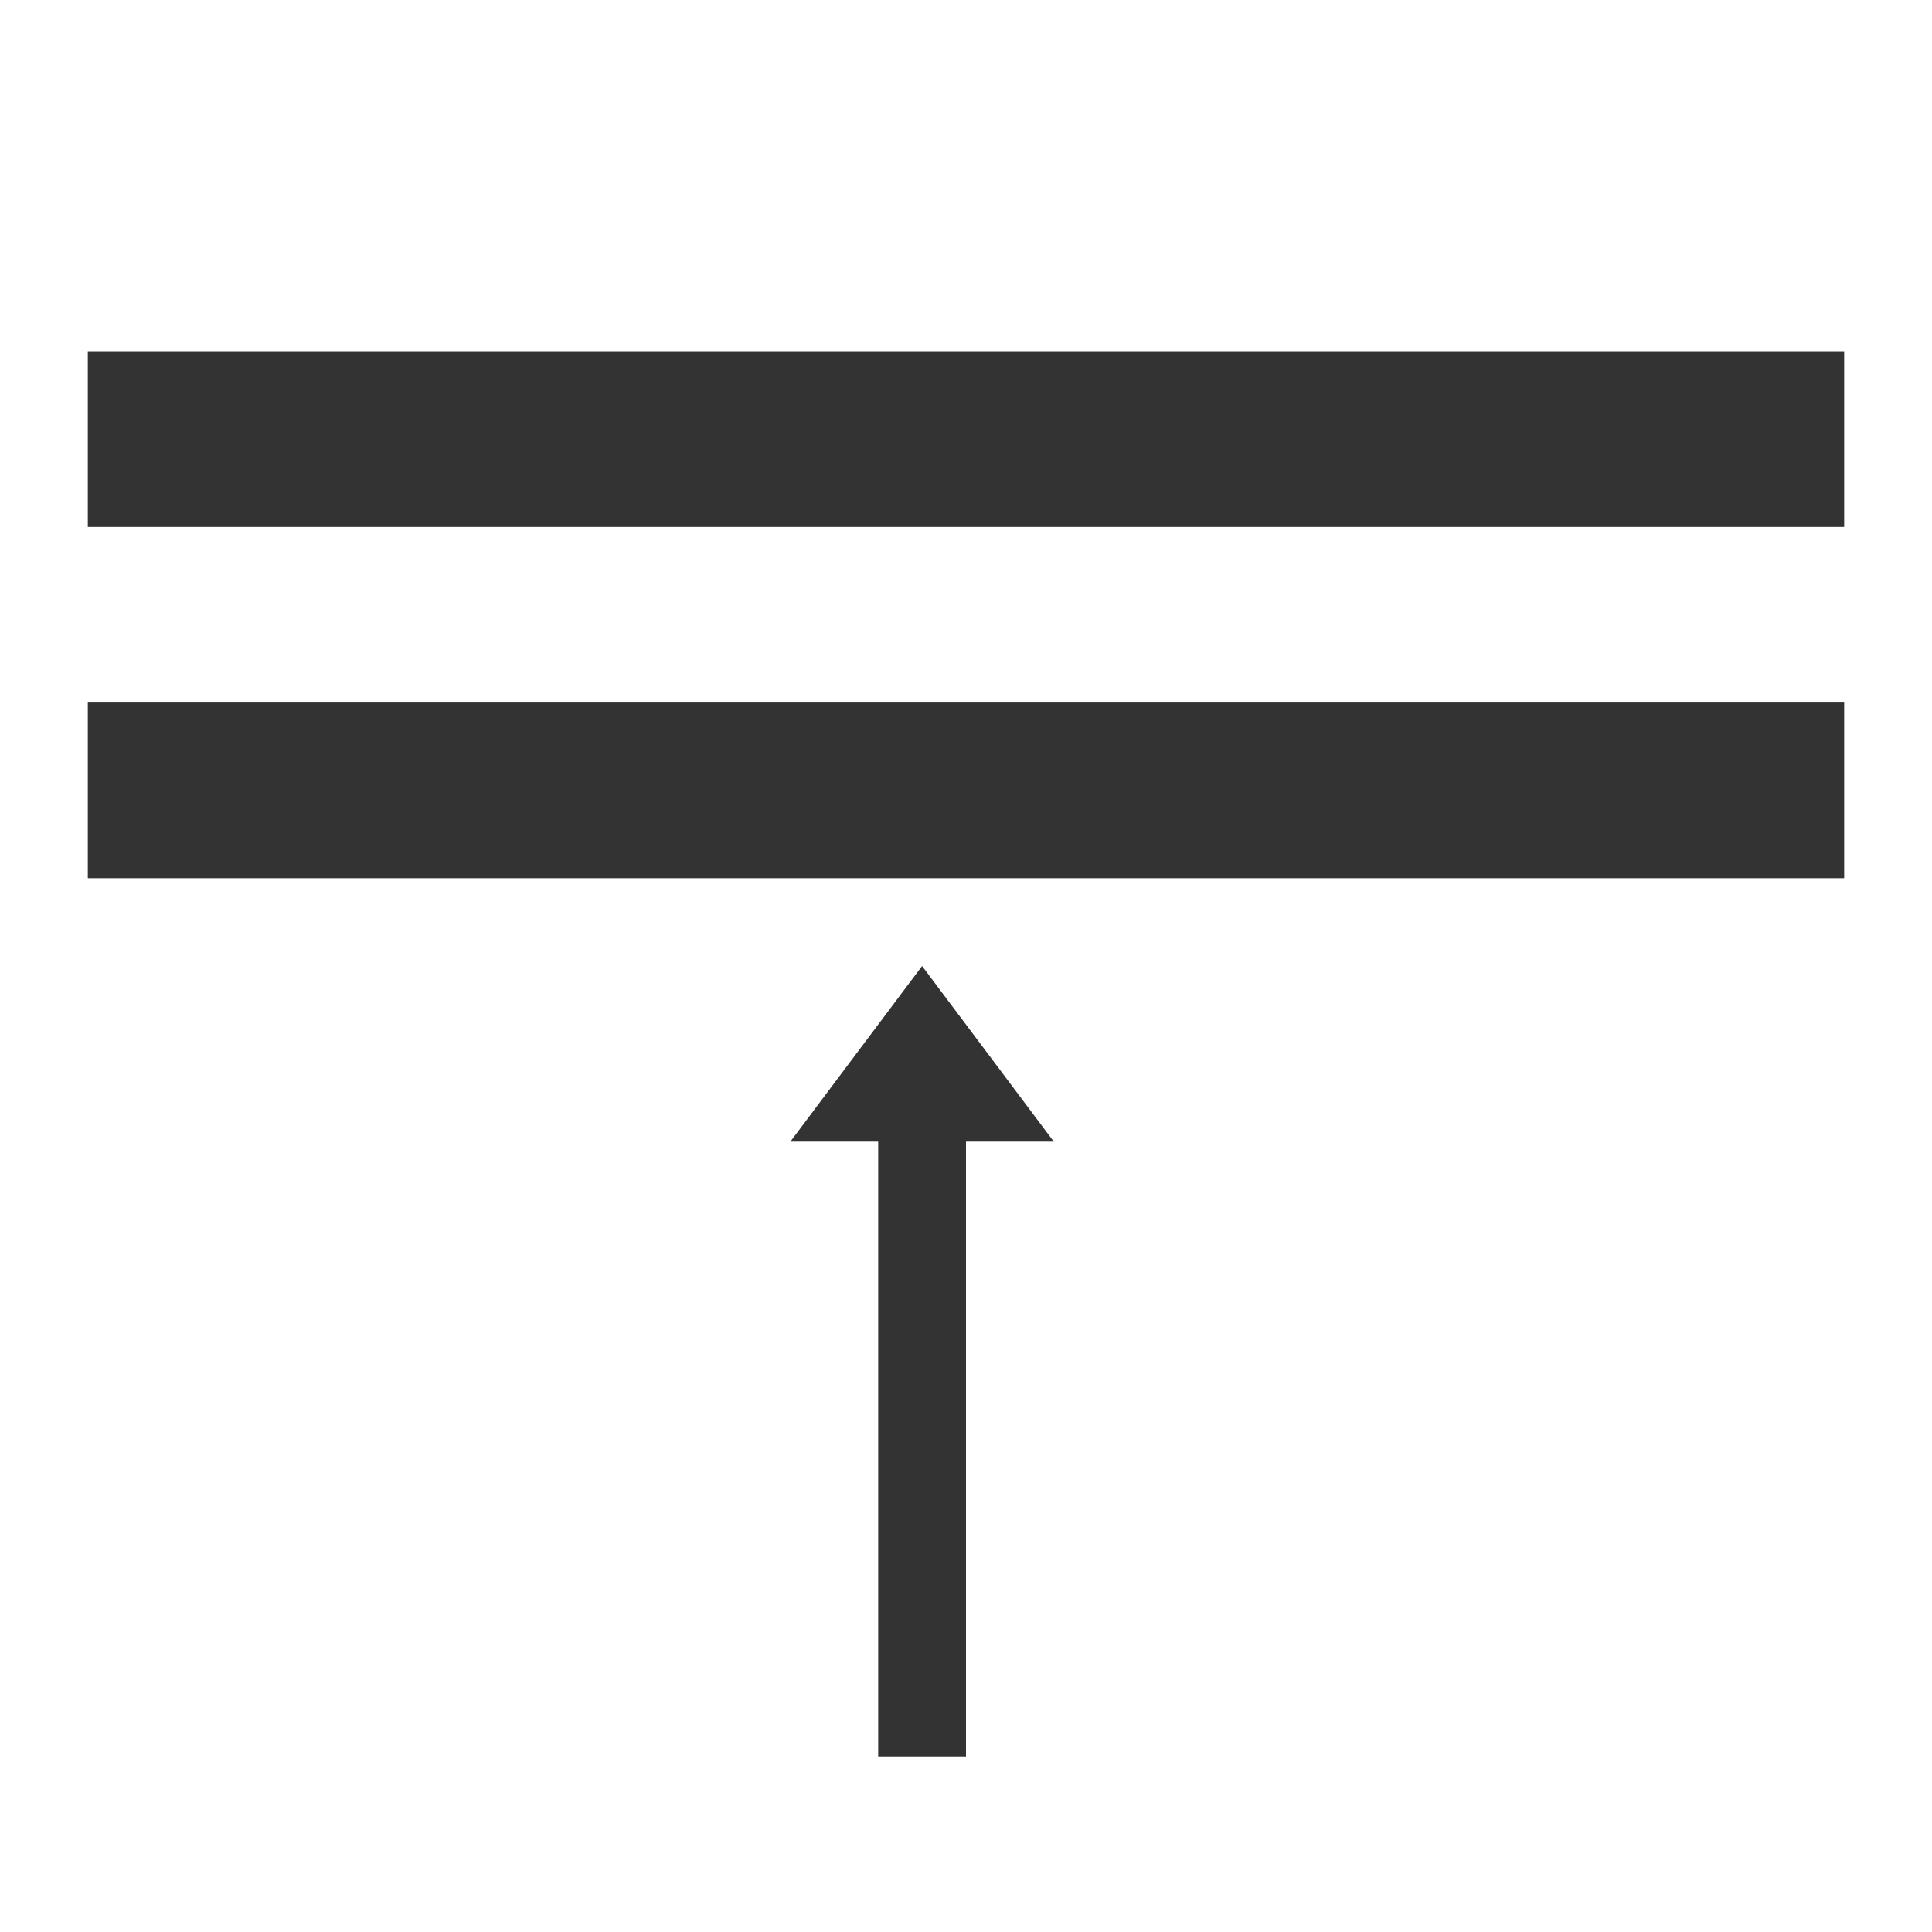
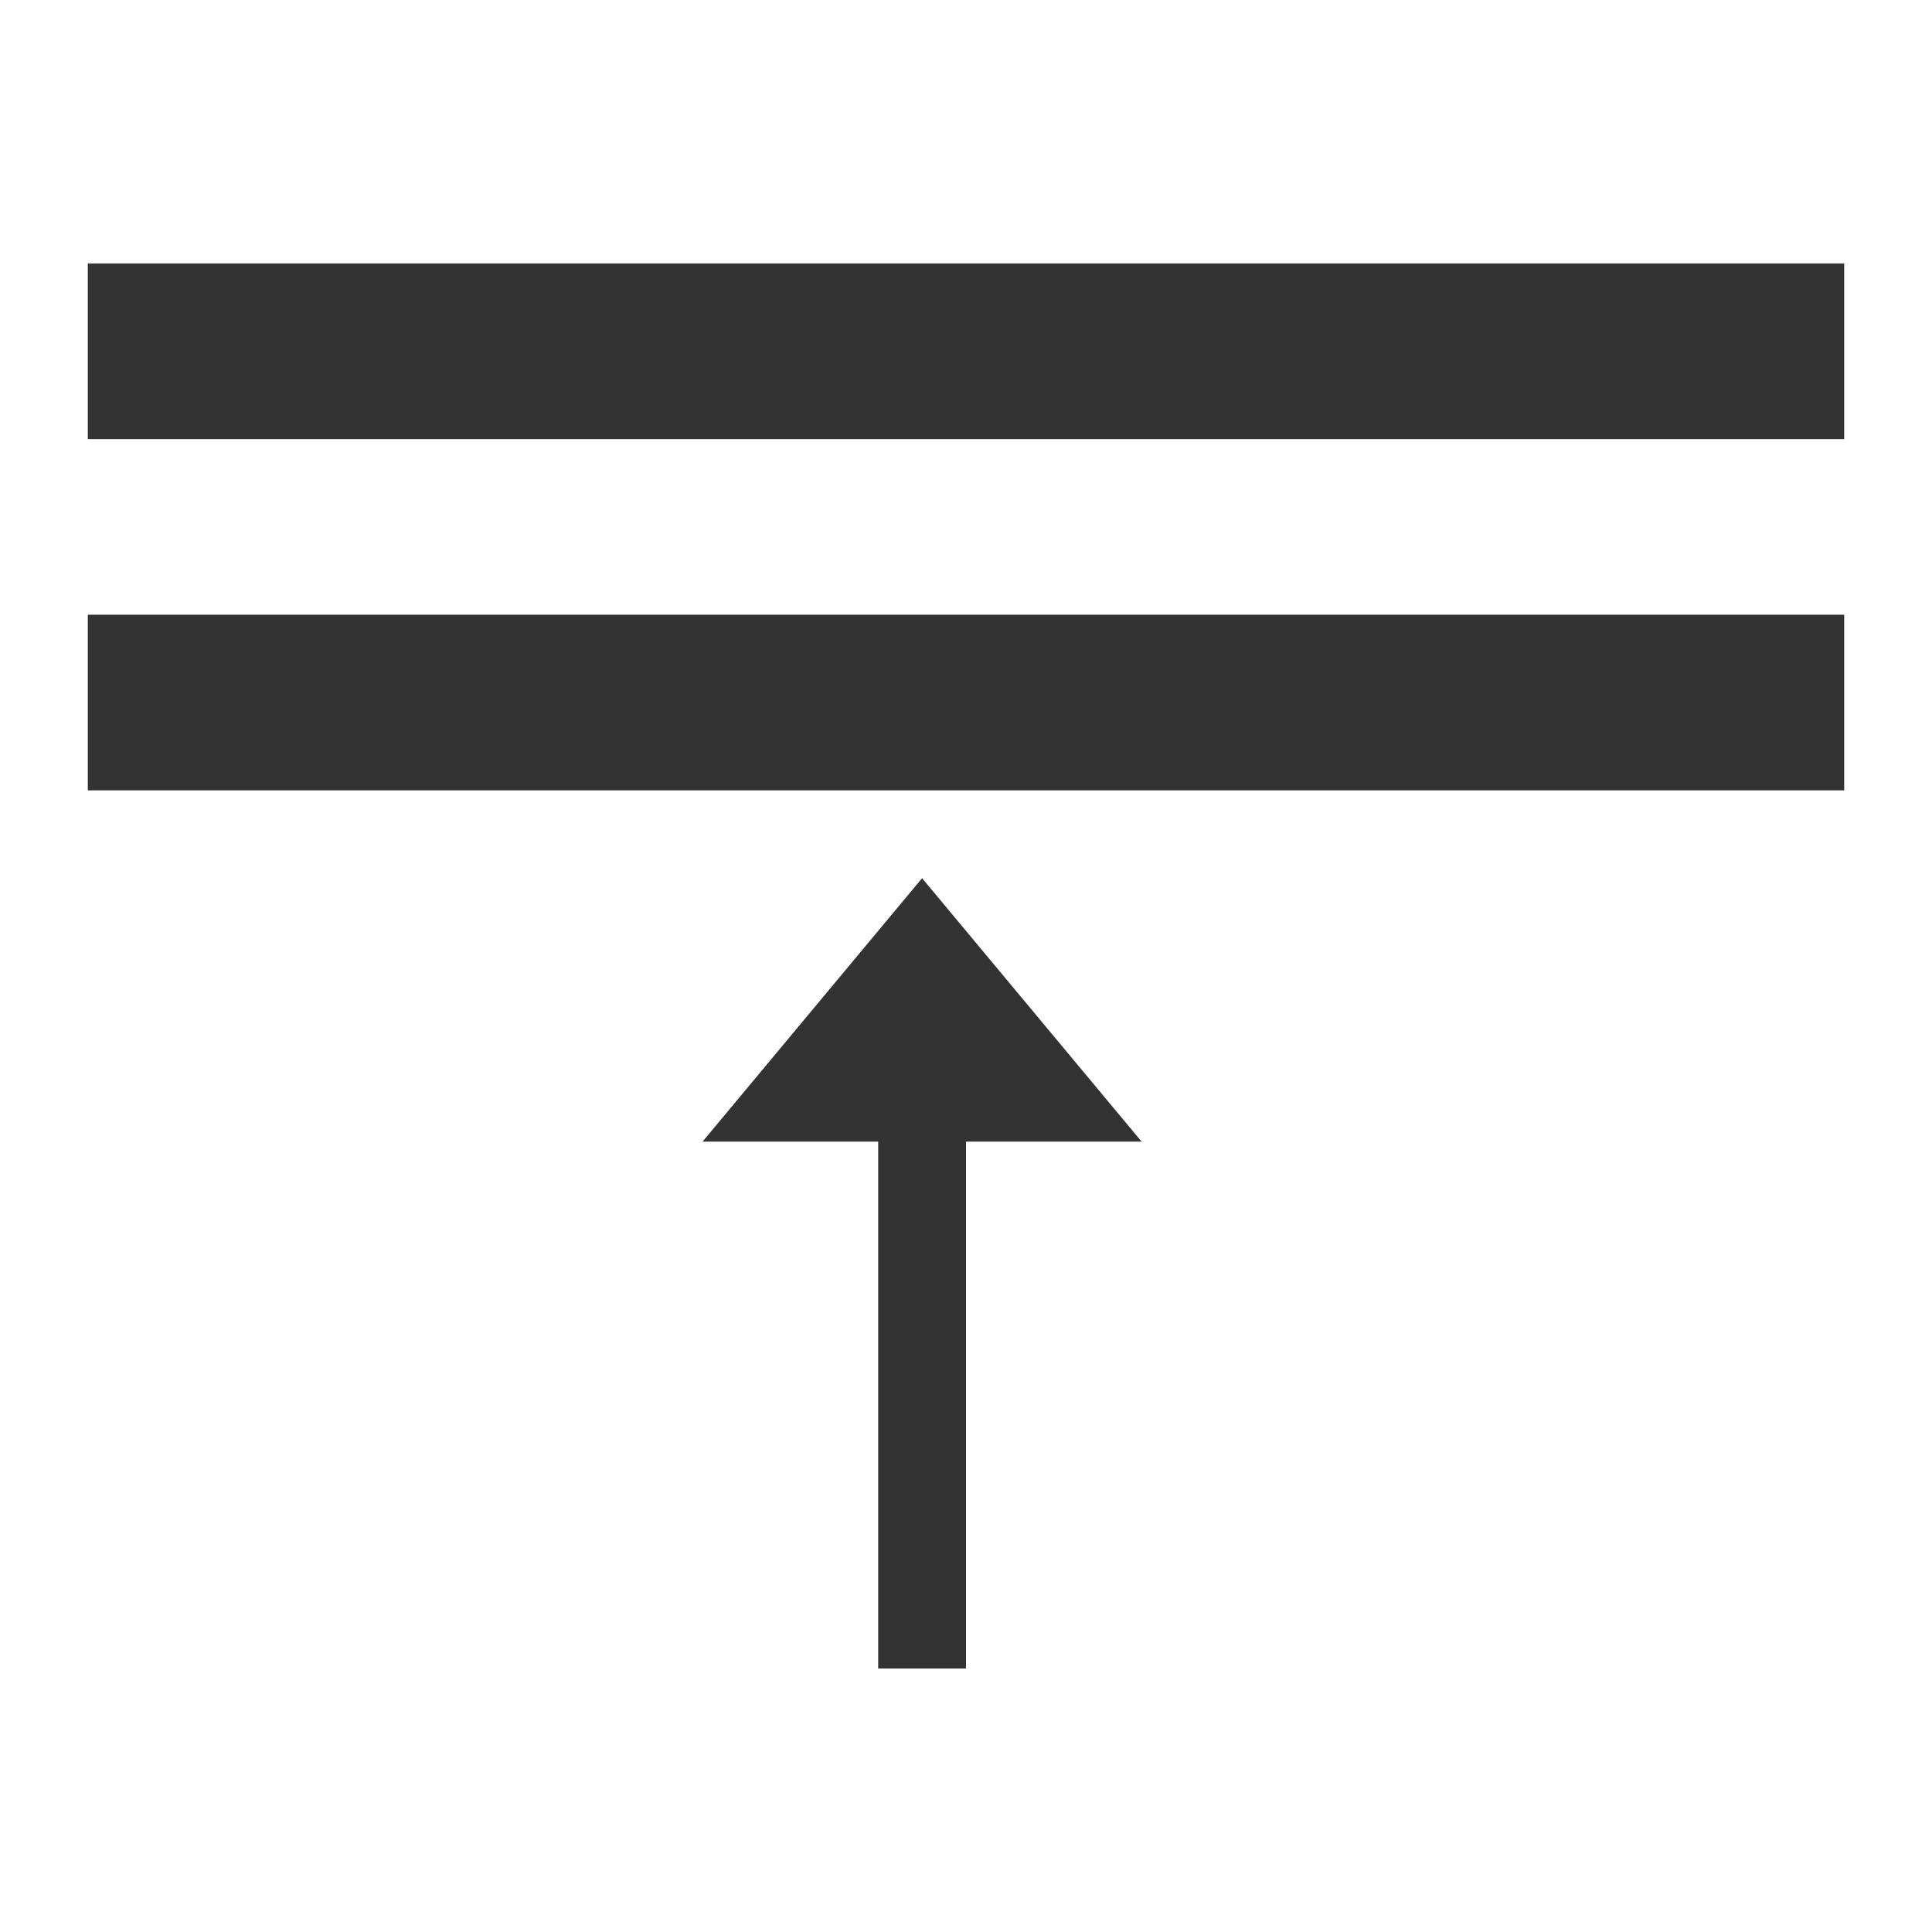
<svg xmlns="http://www.w3.org/2000/svg" version="1.1" width="22" height="22">
-   <rect x="1" y="4" width="20" height="2" style="fill:#333333;fill-opacity:1;stroke:none" />
-   <rect x="1" y="8" width="20" height="2" style="fill:#333333;fill-opacity:1;stroke:none" />
-   <path d="M 10.5,11 9,13 10,13 10,20 11,20 11,13 12,13 Z" style="fill:#333333;fill-opacity:1;stroke:none" />
+   <rect x="1" y="3" width="20" height="2" style="fill:#333333;fill-opacity:1;stroke:none" />
+   <rect x="1" y="7" width="20" height="2" style="fill:#333333;fill-opacity:1;stroke:none" />
+   <path d="M 10.5,10 8,13 10,13 10,19 11,19 11,13 13,13 Z" style="fill:#333333;fill-opacity:1;stroke:none" />
</svg>
